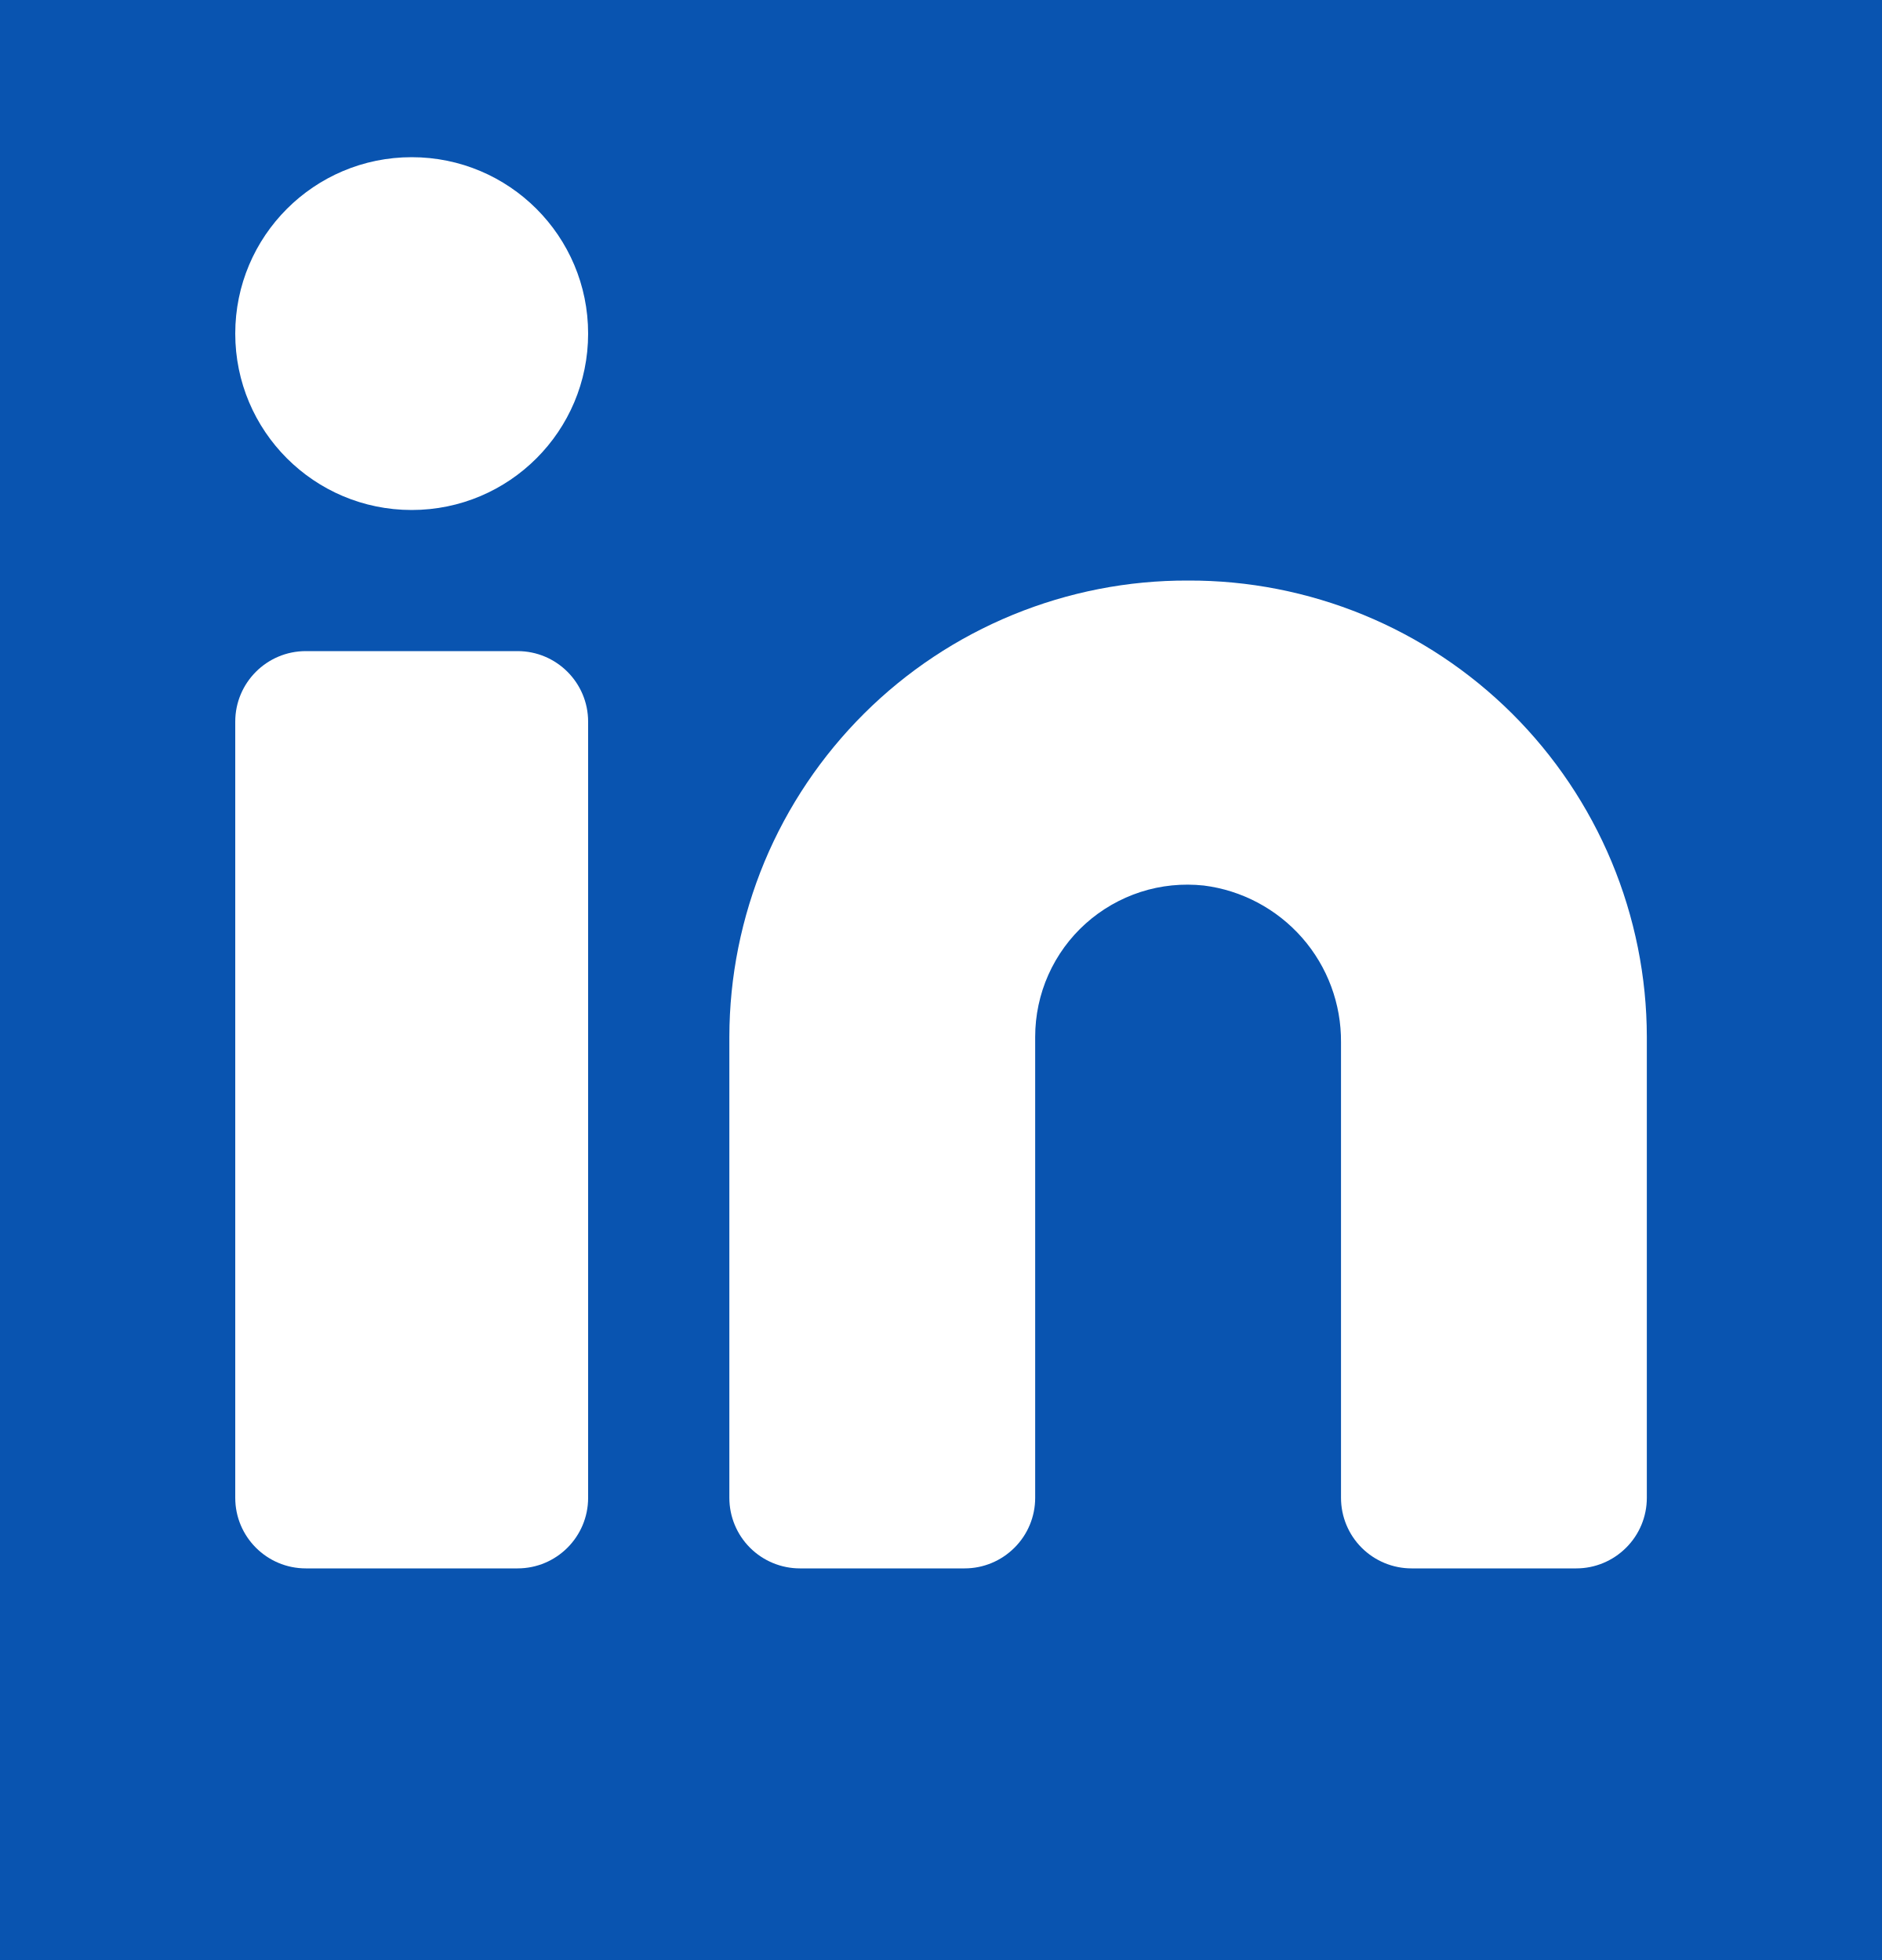
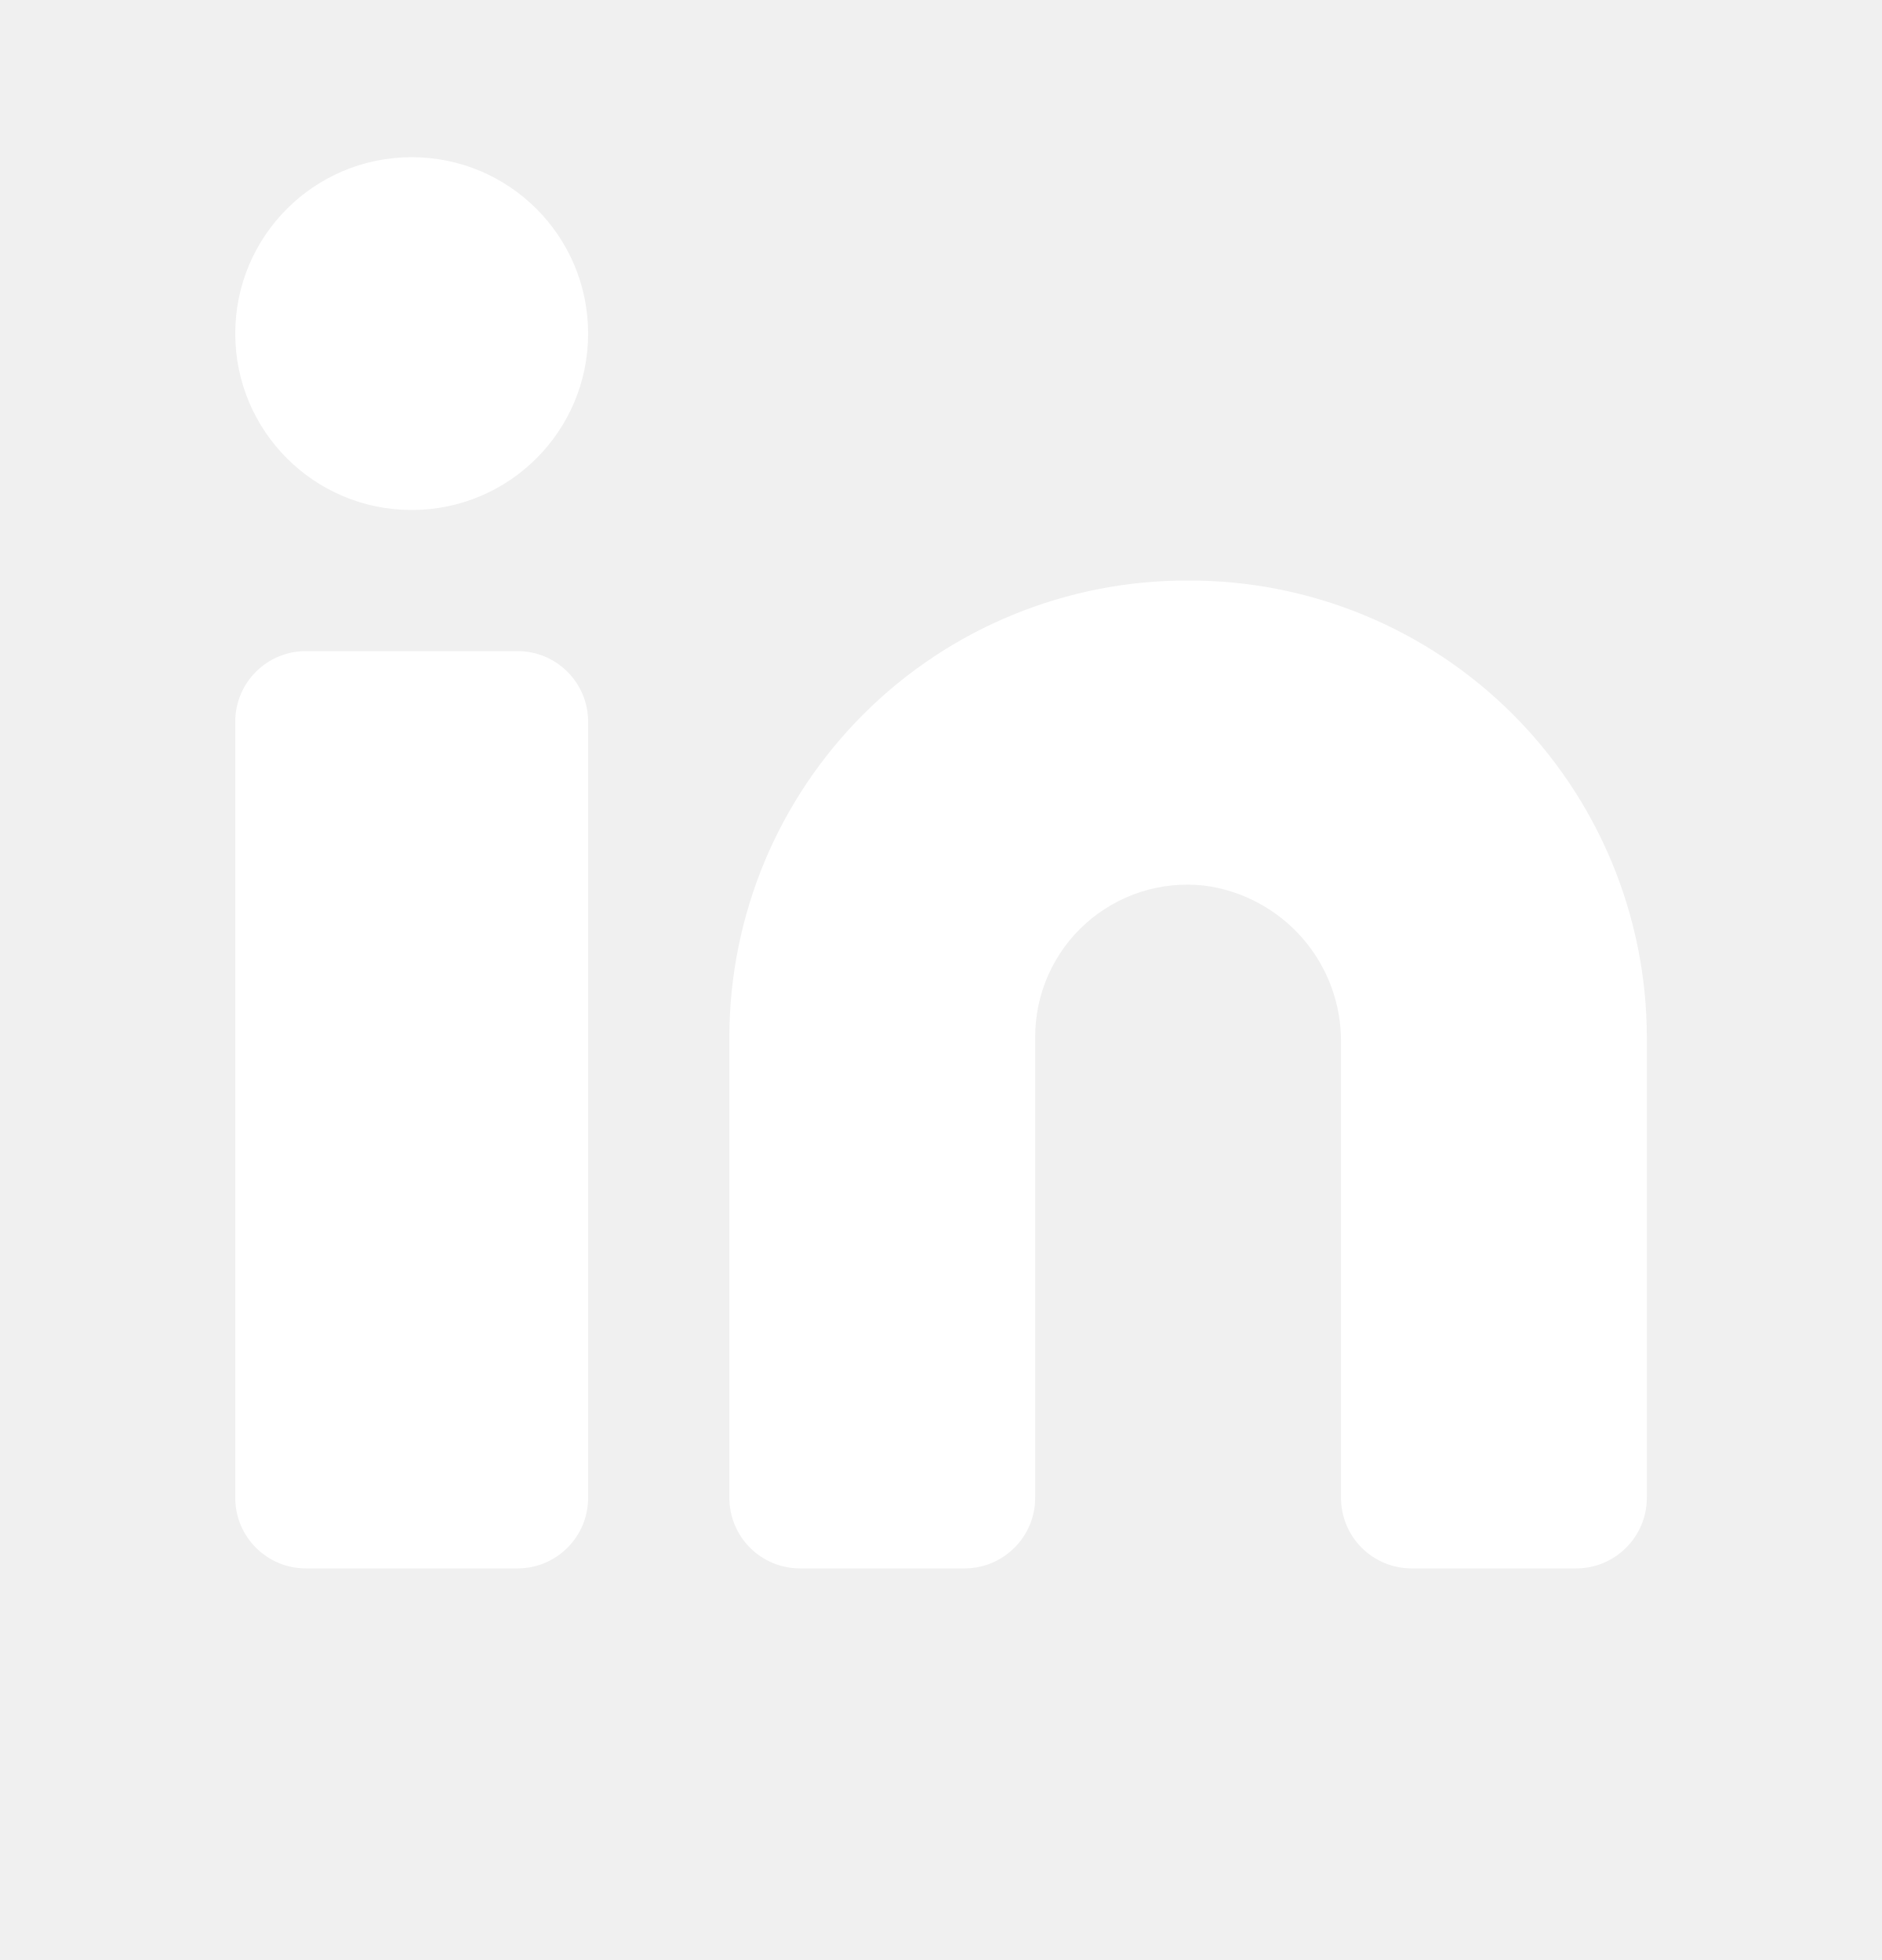
<svg xmlns="http://www.w3.org/2000/svg" width="24" height="25" viewBox="0 0 24 25" fill="none">
-   <rect width="24" height="25" fill="#C6C6C6" />
-   <g id="Finalized Version">
-     <path d="M-5641 -4635C-5641 -4636.1 -5640.1 -4637 -5639 -4637H5050C5051.1 -4637 5052 -4636.1 5052 -4635V6240C5052 6241.1 5051.1 6242 5050 6242H-5639C-5640.1 6242 -5641 6241.1 -5641 6240V-4635Z" fill="white" />
-     <path d="M-5639 -4636H5050V-4638H-5639V-4636ZM5051 -4635V6240H5053V-4635H5051ZM5050 6241H-5639V6243H5050V6241ZM-5640 6240V-4635H-5642V6240H-5640ZM-5639 6241C-5639.55 6241 -5640 6240.55 -5640 6240H-5642C-5642 6241.66 -5640.66 6243 -5639 6243V6241ZM5051 6240C5051 6240.55 5050.55 6241 5050 6241V6243C5051.66 6243 5053 6241.66 5053 6240H5051ZM5050 -4636C5050.55 -4636 5051 -4635.55 5051 -4635H5053C5053 -4636.66 5051.66 -4638 5050 -4638V-4636ZM-5639 -4638C-5640.66 -4638 -5642 -4636.66 -5642 -4635H-5640C-5640 -4635.55 -5639.55 -4636 -5639 -4636V-4638Z" fill="black" fill-opacity="0.1" />
-     <g id="Peer-to-Peer Match Version 2" clip-path="url(#clip0_2730_10863)">
-       <rect width="1512" height="982" transform="translate(-1100 -549)" fill="#C9E5FE" />
-       <g id="Group 1321314708">
-         <g id="Frame 1618873493">
-           <rect x="-919" y="-298" width="1154" height="636" rx="22" fill="white" />
-           <rect x="-919" y="-298" width="1154" height="636" rx="22" stroke="black" stroke-width="4" />
-         </g>
-         <g id="Frame 1618873474">
-           <g id="Frame 1618873571">
-             <g id="Profile">
-               <g id="Name + Position ">
-                 <g id="Connect Sourses">
-                   <g id="Button">
-                     <rect x="-2.5" y="-1.995" width="29" height="29" rx="2" fill="#0954B0" />
-                     <rect x="-2.5" y="-1.995" width="29" height="29" rx="2" stroke="#2E2E2E" />
-                     <g id="Contact CTA">
-                       <g id="Linkedin">
-                         <path id="Vector" d="M15.151 7.405C14.384 7.402 13.625 7.551 12.916 7.842C12.207 8.133 11.562 8.561 11.019 9.102C10.476 9.643 10.044 10.285 9.749 10.992C9.455 11.7 9.302 12.459 9.301 13.225V19.105C9.301 19.344 9.396 19.573 9.564 19.741C9.733 19.91 9.962 20.005 10.201 20.005H12.301C12.54 20.005 12.768 19.91 12.937 19.741C13.106 19.573 13.201 19.344 13.201 19.105V13.225C13.201 12.953 13.258 12.683 13.369 12.434C13.48 12.185 13.642 11.962 13.845 11.78C14.048 11.598 14.287 11.461 14.546 11.377C14.806 11.293 15.08 11.266 15.351 11.295C15.837 11.356 16.283 11.594 16.606 11.962C16.929 12.331 17.105 12.805 17.101 13.295V19.105C17.101 19.344 17.196 19.573 17.364 19.741C17.533 19.91 17.762 20.005 18.001 20.005H20.101C20.34 20.005 20.568 19.91 20.737 19.741C20.906 19.573 21.001 19.344 21.001 19.105V13.225C21 12.459 20.847 11.7 20.552 10.992C20.257 10.285 19.826 9.643 19.283 9.102C18.739 8.561 18.095 8.133 17.386 7.842C16.677 7.551 15.917 7.402 15.151 7.405Z" fill="white" />
-                         <path id="Vector_2" d="M6.6 8.305H3.9C3.403 8.305 3 8.708 3 9.205V19.105C3 19.602 3.403 20.005 3.9 20.005H6.6C7.097 20.005 7.5 19.602 7.5 19.105V9.205C7.5 8.708 7.097 8.305 6.6 8.305Z" fill="white" />
-                         <path id="Vector_3" d="M5.25 6.505C6.493 6.505 7.5 5.498 7.5 4.255C7.5 3.012 6.493 2.005 5.25 2.005C4.007 2.005 3 3.012 3 4.255C3 5.498 4.007 6.505 5.25 6.505Z" fill="white" />
-                       </g>
-                     </g>
-                   </g>
-                 </g>
-               </g>
-             </g>
-           </g>
-         </g>
-       </g>
-     </g>
+   <g id="Linkedin">
+     <path id="Vector" d="M15.151 7.405C14.384 7.402 13.625 7.551 12.916 7.842C12.207 8.133 11.562 8.561 11.019 9.102C10.476 9.643 10.044 10.285 9.749 10.992C9.455 11.7 9.302 12.459 9.301 13.225V19.105C9.301 19.344 9.396 19.573 9.564 19.741C9.733 19.91 9.962 20.005 10.201 20.005H12.301C12.54 20.005 12.768 19.91 12.937 19.741C13.106 19.573 13.201 19.344 13.201 19.105V13.225C13.201 12.953 13.258 12.683 13.369 12.434C13.48 12.185 13.642 11.962 13.845 11.78C14.048 11.598 14.287 11.461 14.546 11.377C14.806 11.293 15.08 11.266 15.351 11.295C15.837 11.356 16.283 11.594 16.606 11.962C16.929 12.331 17.105 12.805 17.101 13.295V19.105C17.101 19.344 17.196 19.573 17.364 19.741C17.533 19.91 17.762 20.005 18.001 20.005H20.101C20.34 20.005 20.568 19.91 20.737 19.741C20.906 19.573 21.001 19.344 21.001 19.105V13.225C21 12.459 20.847 11.7 20.552 10.992C20.257 10.285 19.826 9.643 19.283 9.102C18.739 8.561 18.095 8.133 17.386 7.842C16.677 7.551 15.917 7.402 15.151 7.405Z" fill="white" />
+     <path id="Vector_2" d="M6.6 8.305H3.9C3.403 8.305 3 8.708 3 9.205V19.105C3 19.602 3.403 20.005 3.9 20.005H6.6C7.097 20.005 7.5 19.602 7.5 19.105V9.205C7.5 8.708 7.097 8.305 6.6 8.305Z" fill="white" />
+     <path id="Vector_3" d="M5.25 6.505C6.493 6.505 7.5 5.498 7.5 4.255C7.5 3.012 6.493 2.005 5.25 2.005C4.007 2.005 3 3.012 3 4.255C3 5.498 4.007 6.505 5.25 6.505Z" fill="white" />
  </g>
-   <defs>
-     <clipPath id="clip0_2730_10863">
-       <rect width="1512" height="982" fill="white" transform="translate(-1100 -549)" />
-     </clipPath>
-   </defs>
</svg>
